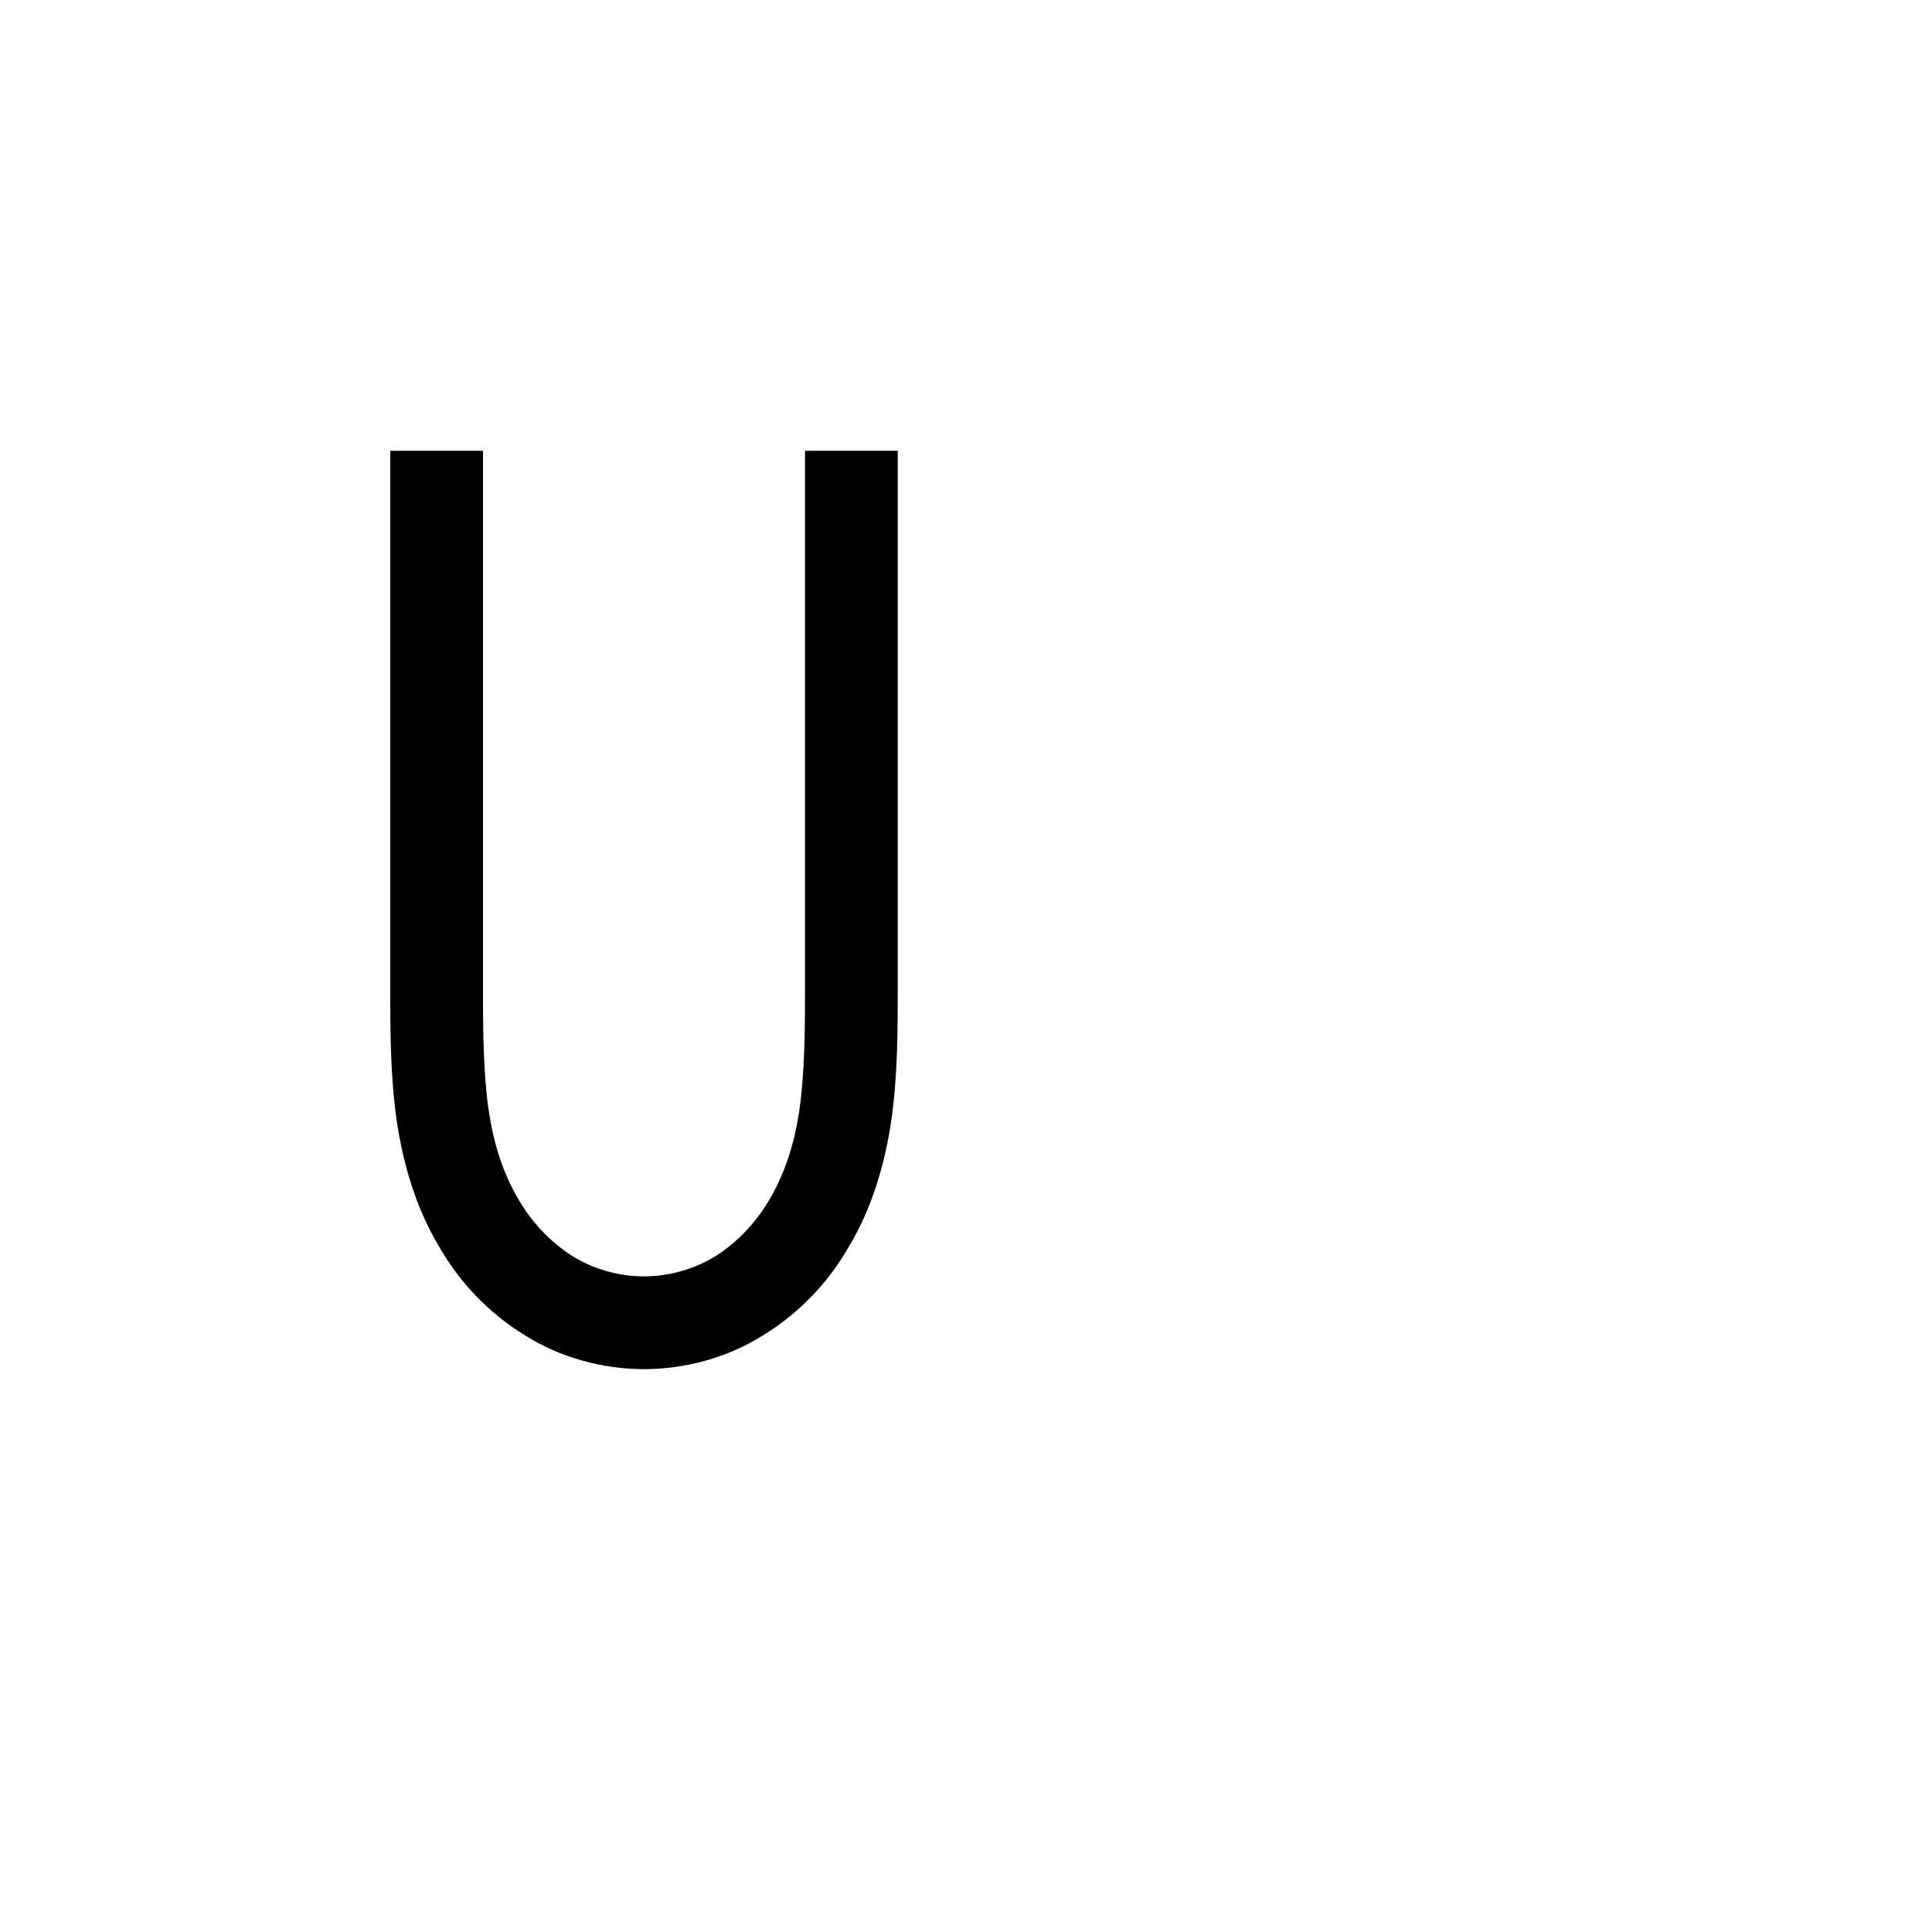
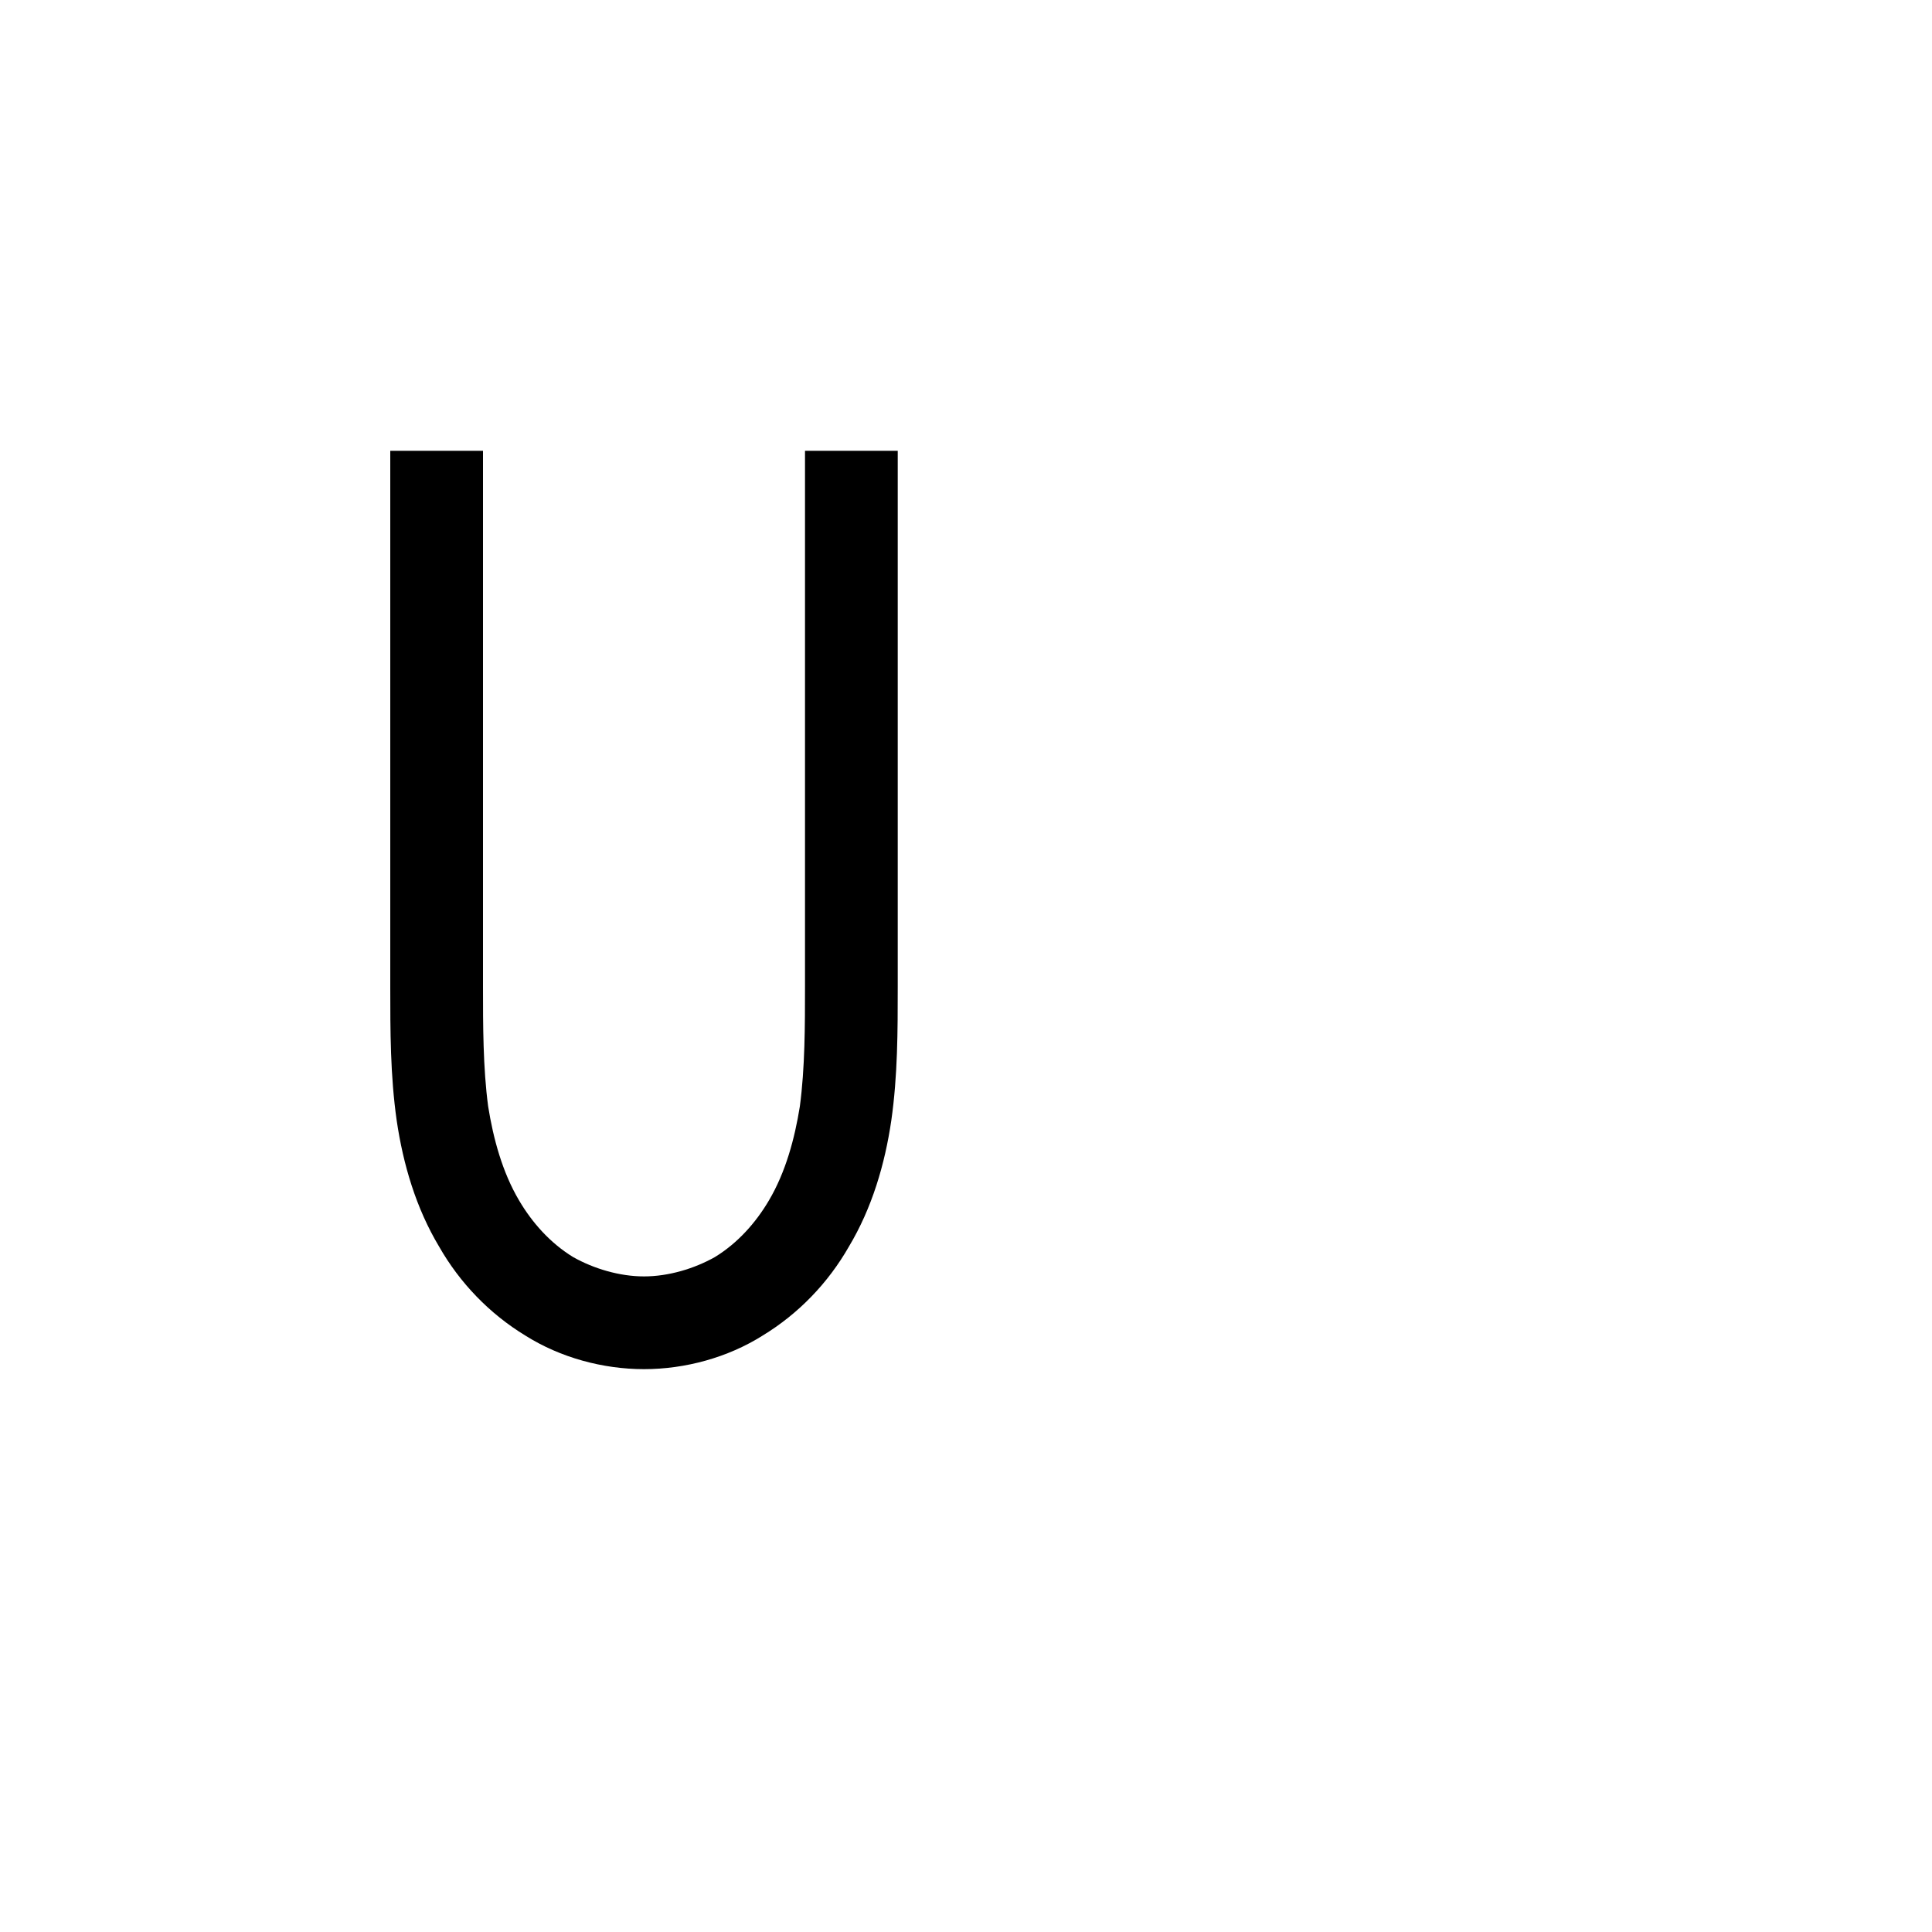
<svg xmlns="http://www.w3.org/2000/svg" viewBox="-0.25 -1.05 1.5 1.5">
-   <path d="M 0.125 -0.7 L 0.125 -0.284 C 0.125 -0.256  0.125 -0.228  0.128 -0.199 C 0.131 -0.171  0.138 -0.143  0.153 -0.118 C 0.163 -0.101  0.177 -0.086  0.194 -0.075 C 0.21 -0.065  0.23 -0.059  0.25 -0.059 C 0.27 -0.059  0.29 -0.065  0.306 -0.075 C 0.323 -0.086  0.337 -0.101  0.347 -0.118 C 0.362 -0.143  0.369 -0.171  0.372 -0.199 C 0.375 -0.228  0.375 -0.256  0.375 -0.284 L 0.375 -0.7 L 0.447 -0.7 L 0.447 -0.284 C 0.447 -0.25  0.447 -0.215  0.442 -0.18 C 0.437 -0.146  0.427 -0.112  0.409 -0.082 C 0.393 -0.054  0.37 -0.03  0.342 -0.013 C 0.315 0.004  0.282 0.013  0.25 0.013 C 0.218 0.013  0.185 0.004  0.158 -0.013 C 0.13 -0.03  0.107 -0.054  0.091 -0.082 C 0.073 -0.112  0.063 -0.146  0.058 -0.18 C 0.053 -0.215  0.053 -0.25  0.053 -0.284 L 0.053 -0.7 L 0.125 -0.7 Z" fill="black" />
+   <path d="M 0.125 -0.7 L 0.125 -0.284 C 0.125 -0.254  0.125 -0.221  0.129 -0.191 L 0.129 -0.191 C 0.133 -0.166  0.14 -0.14  0.153 -0.118 L 0.153 -0.118 C 0.163 -0.101  0.177 -0.085  0.195 -0.074 L 0.195 -0.074 C 0.211 -0.065  0.231 -0.059  0.25 -0.059 C 0.269 -0.059  0.289 -0.065  0.305 -0.074 C 0.323 -0.085  0.337 -0.101  0.347 -0.118 L 0.347 -0.118 C 0.36 -0.14  0.367 -0.166  0.371 -0.191 L 0.371 -0.191 C 0.375 -0.221  0.375 -0.254  0.375 -0.284 L 0.375 -0.7 L 0.447 -0.7 L 0.447 -0.284 C 0.447 -0.25  0.447 -0.215  0.442 -0.18 C 0.437 -0.146  0.427 -0.112  0.409 -0.082 C 0.393 -0.054  0.37 -0.03  0.342 -0.013 C 0.315 0.004  0.282 0.013  0.25 0.013 C 0.218 0.013  0.185 0.004  0.158 -0.013 C 0.13 -0.03  0.107 -0.054  0.091 -0.082 C 0.073 -0.112  0.063 -0.146  0.058 -0.18 C 0.053 -0.215  0.053 -0.25  0.053 -0.284 L 0.053 -0.7 Z" fill="black" />
</svg>
